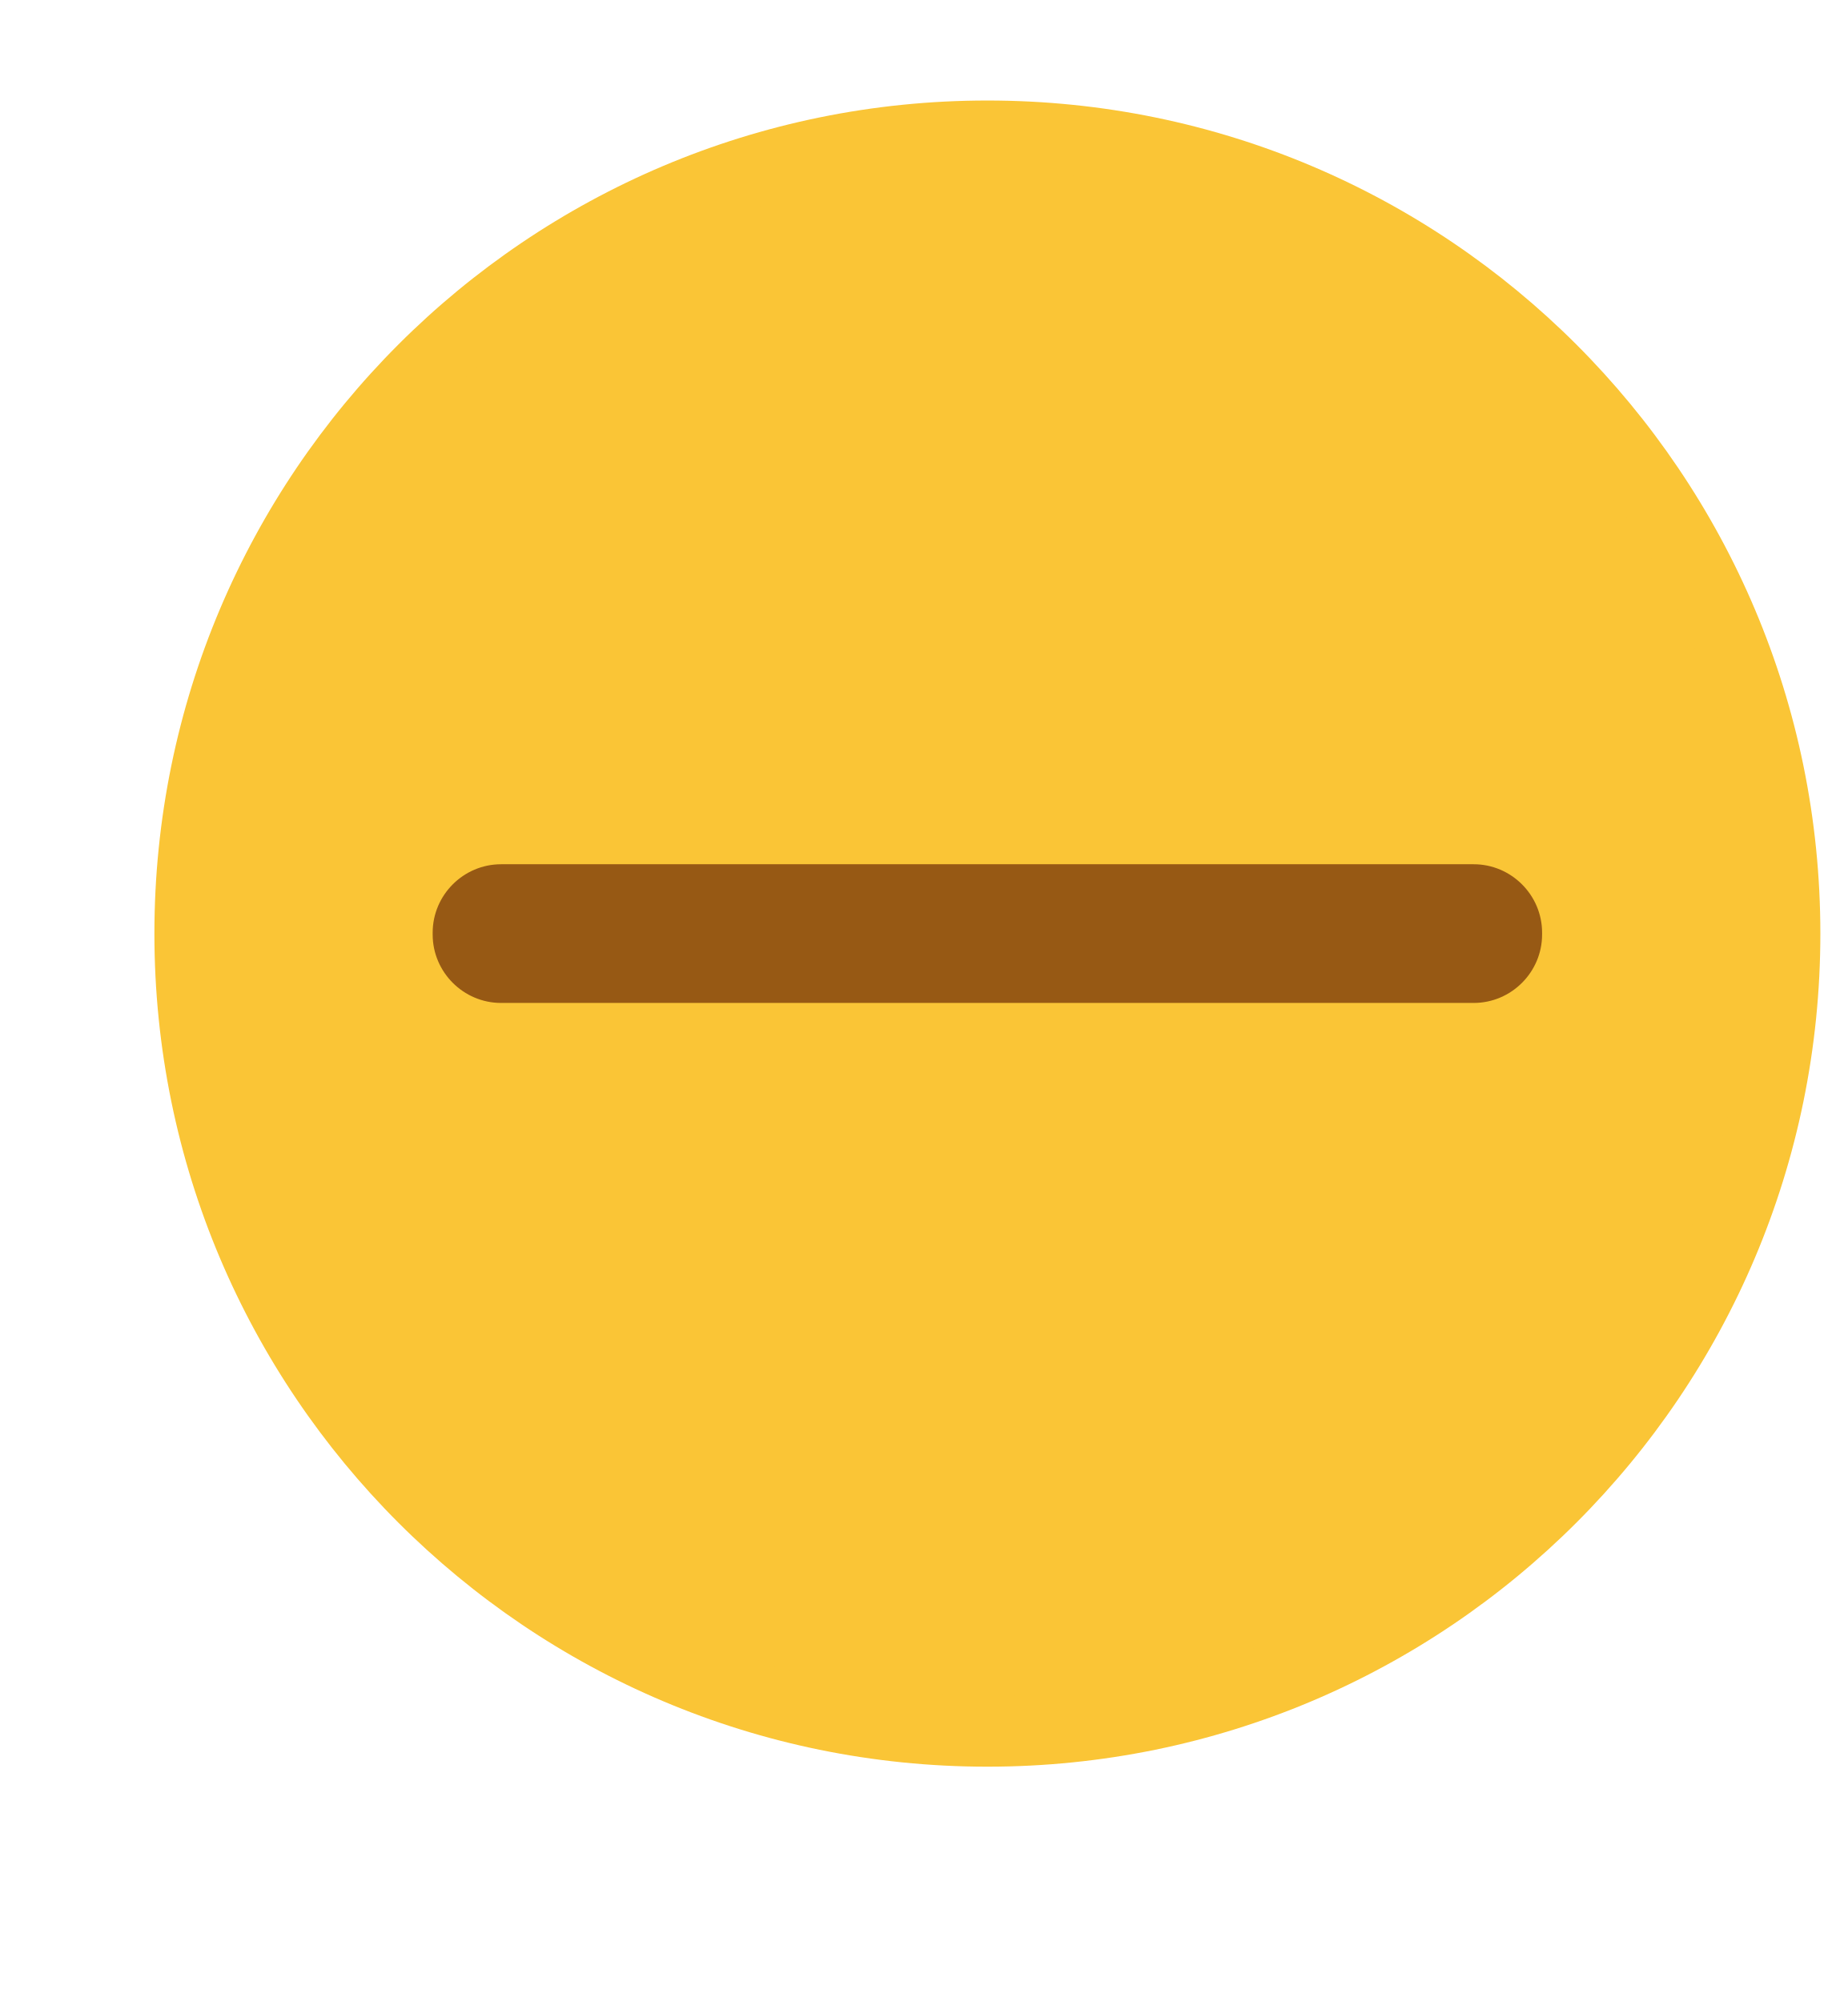
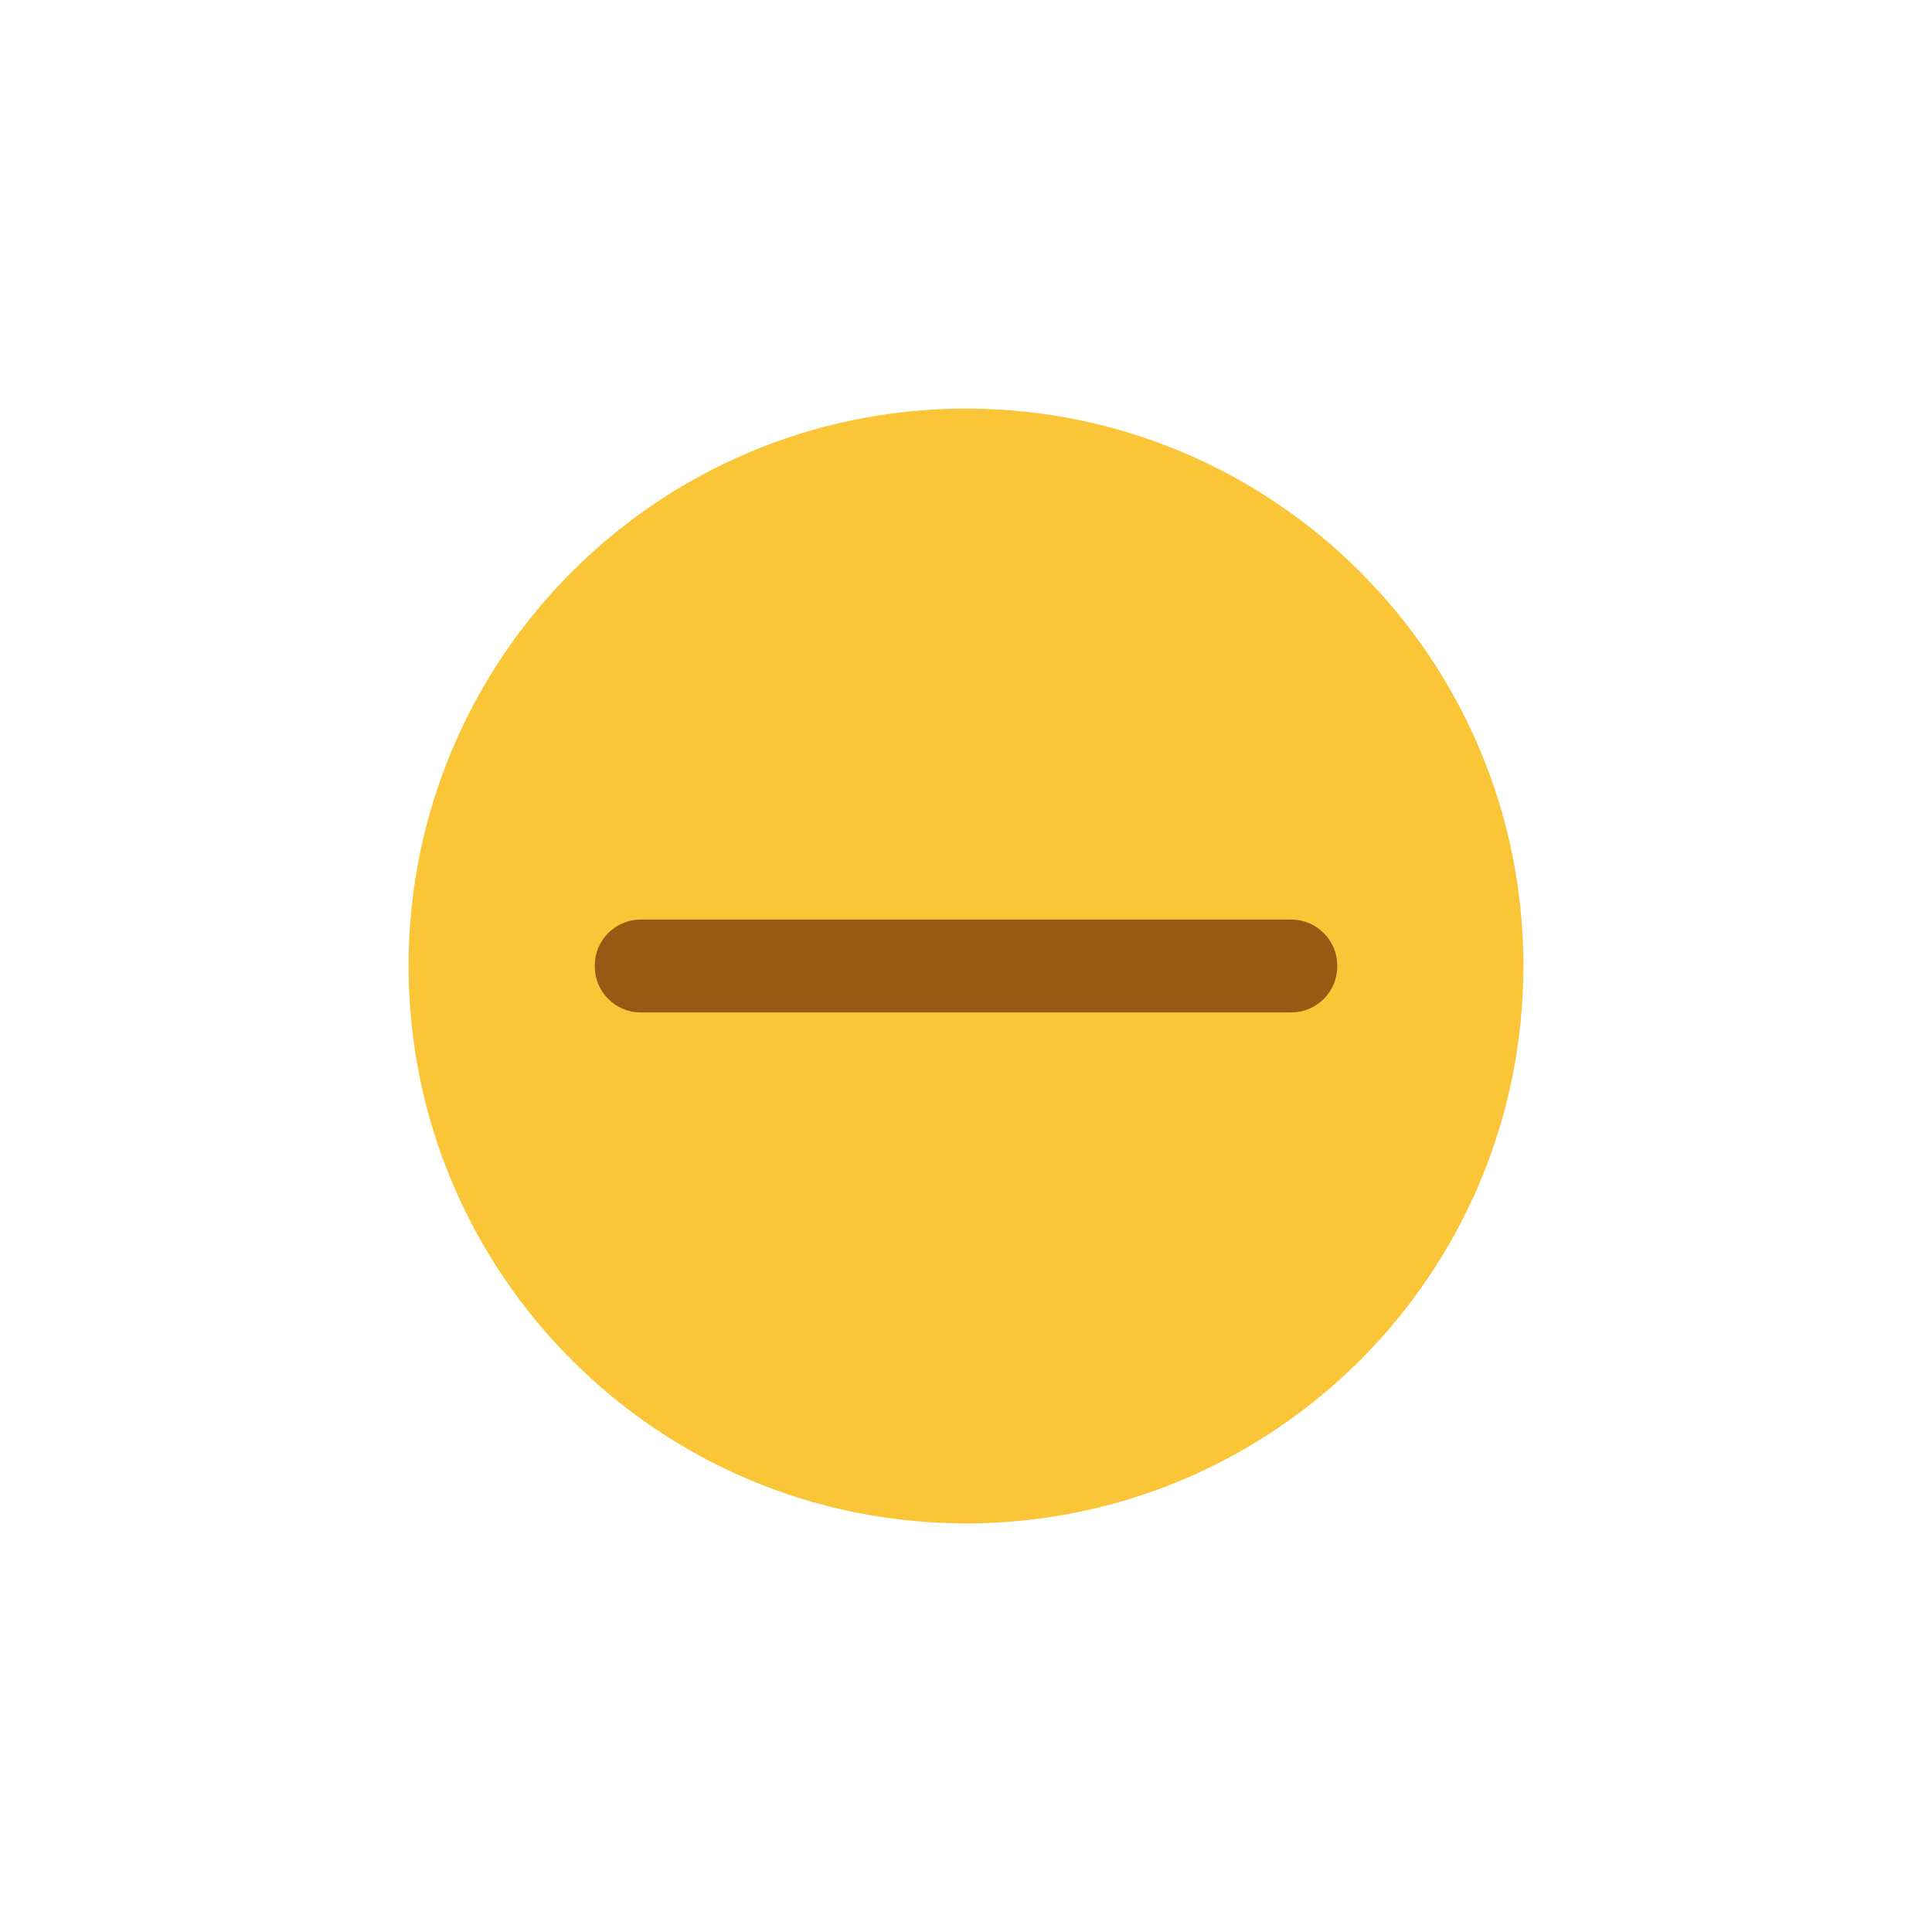
- <svg xmlns="http://www.w3.org/2000/svg" width="12" height="13" id="svg2" version="1.1">
+ <svg xmlns="http://www.w3.org/2000/svg" width="24" height="24" id="svg2" version="1.1">
  <defs id="defs4" />
-   <g id="layer1" transform="translate(-671.1429,-651.5765)">
+   <g id="layer1" transform="translate(-671.1429,-640.5765)">
    <g transform="matrix(0.1265625,0,0,-0.1265625,672.0709,663.0964)" id="g4090">
      <g transform="scale(0.1,0.1)" id="g4092">
        <g transform="matrix(10,0,0,10,-4.003492,0.1181699)" id="g4285">
          <g transform="scale(0.1,0.1)" id="g4287">
            <g transform="matrix(10,0,0,10,4.138891,2.017549)" id="g4413">
              <g transform="scale(0.1,0.1)" id="g4415">
-                 <g transform="matrix(10,0,0,10,-2.63607,-7.990908)" id="g4491">
+                 <g transform="matrix(12.8,0,0,12.8,316.8184,269.6121)" id="g4491">
                  <g transform="scale(0.1,0.1)" id="g4493">
                    <path id="path4495" style="fill:#fac536;fill-opacity:1;fill-rule:evenodd;stroke:none" d="m 435.832,9.645 c 236.066,0 427.434,191.367 427.434,427.425 0,236.063 -191.368,427.43 -427.434,427.43 C 199.77,864.5 8.402,673.133 8.402,437.07 8.402,201.012 199.77,9.645 435.832,9.645" />
                    <path id="path4497" style="fill:#fac536;fill-opacity:1;fill-rule:evenodd;stroke:none" d="M 435.832,45.996 C 651.82,45.996 826.91,221.09 826.91,437.07 826.91,653.059 651.82,828.148 435.832,828.148 219.848,828.148 44.758,653.059 44.758,437.07 44.758,221.09 219.848,45.996 435.832,45.996" />
                    <path id="path4499" style="fill:#975914;fill-opacity:1;fill-rule:evenodd;stroke:none" d="m 186.305,472.652 499.058,0 c 19.313,0 35.114,-15.8 35.114,-35.117 l 0,-0.93 c 0,-19.316 -15.801,-35.113 -35.114,-35.113 l -499.058,0 c -19.317,0 -35.114,15.797 -35.114,35.113 l 0,0.93 c 0,19.317 15.797,35.117 35.114,35.117" />
                  </g>
                </g>
              </g>
            </g>
          </g>
        </g>
      </g>
    </g>
  </g>
</svg>
